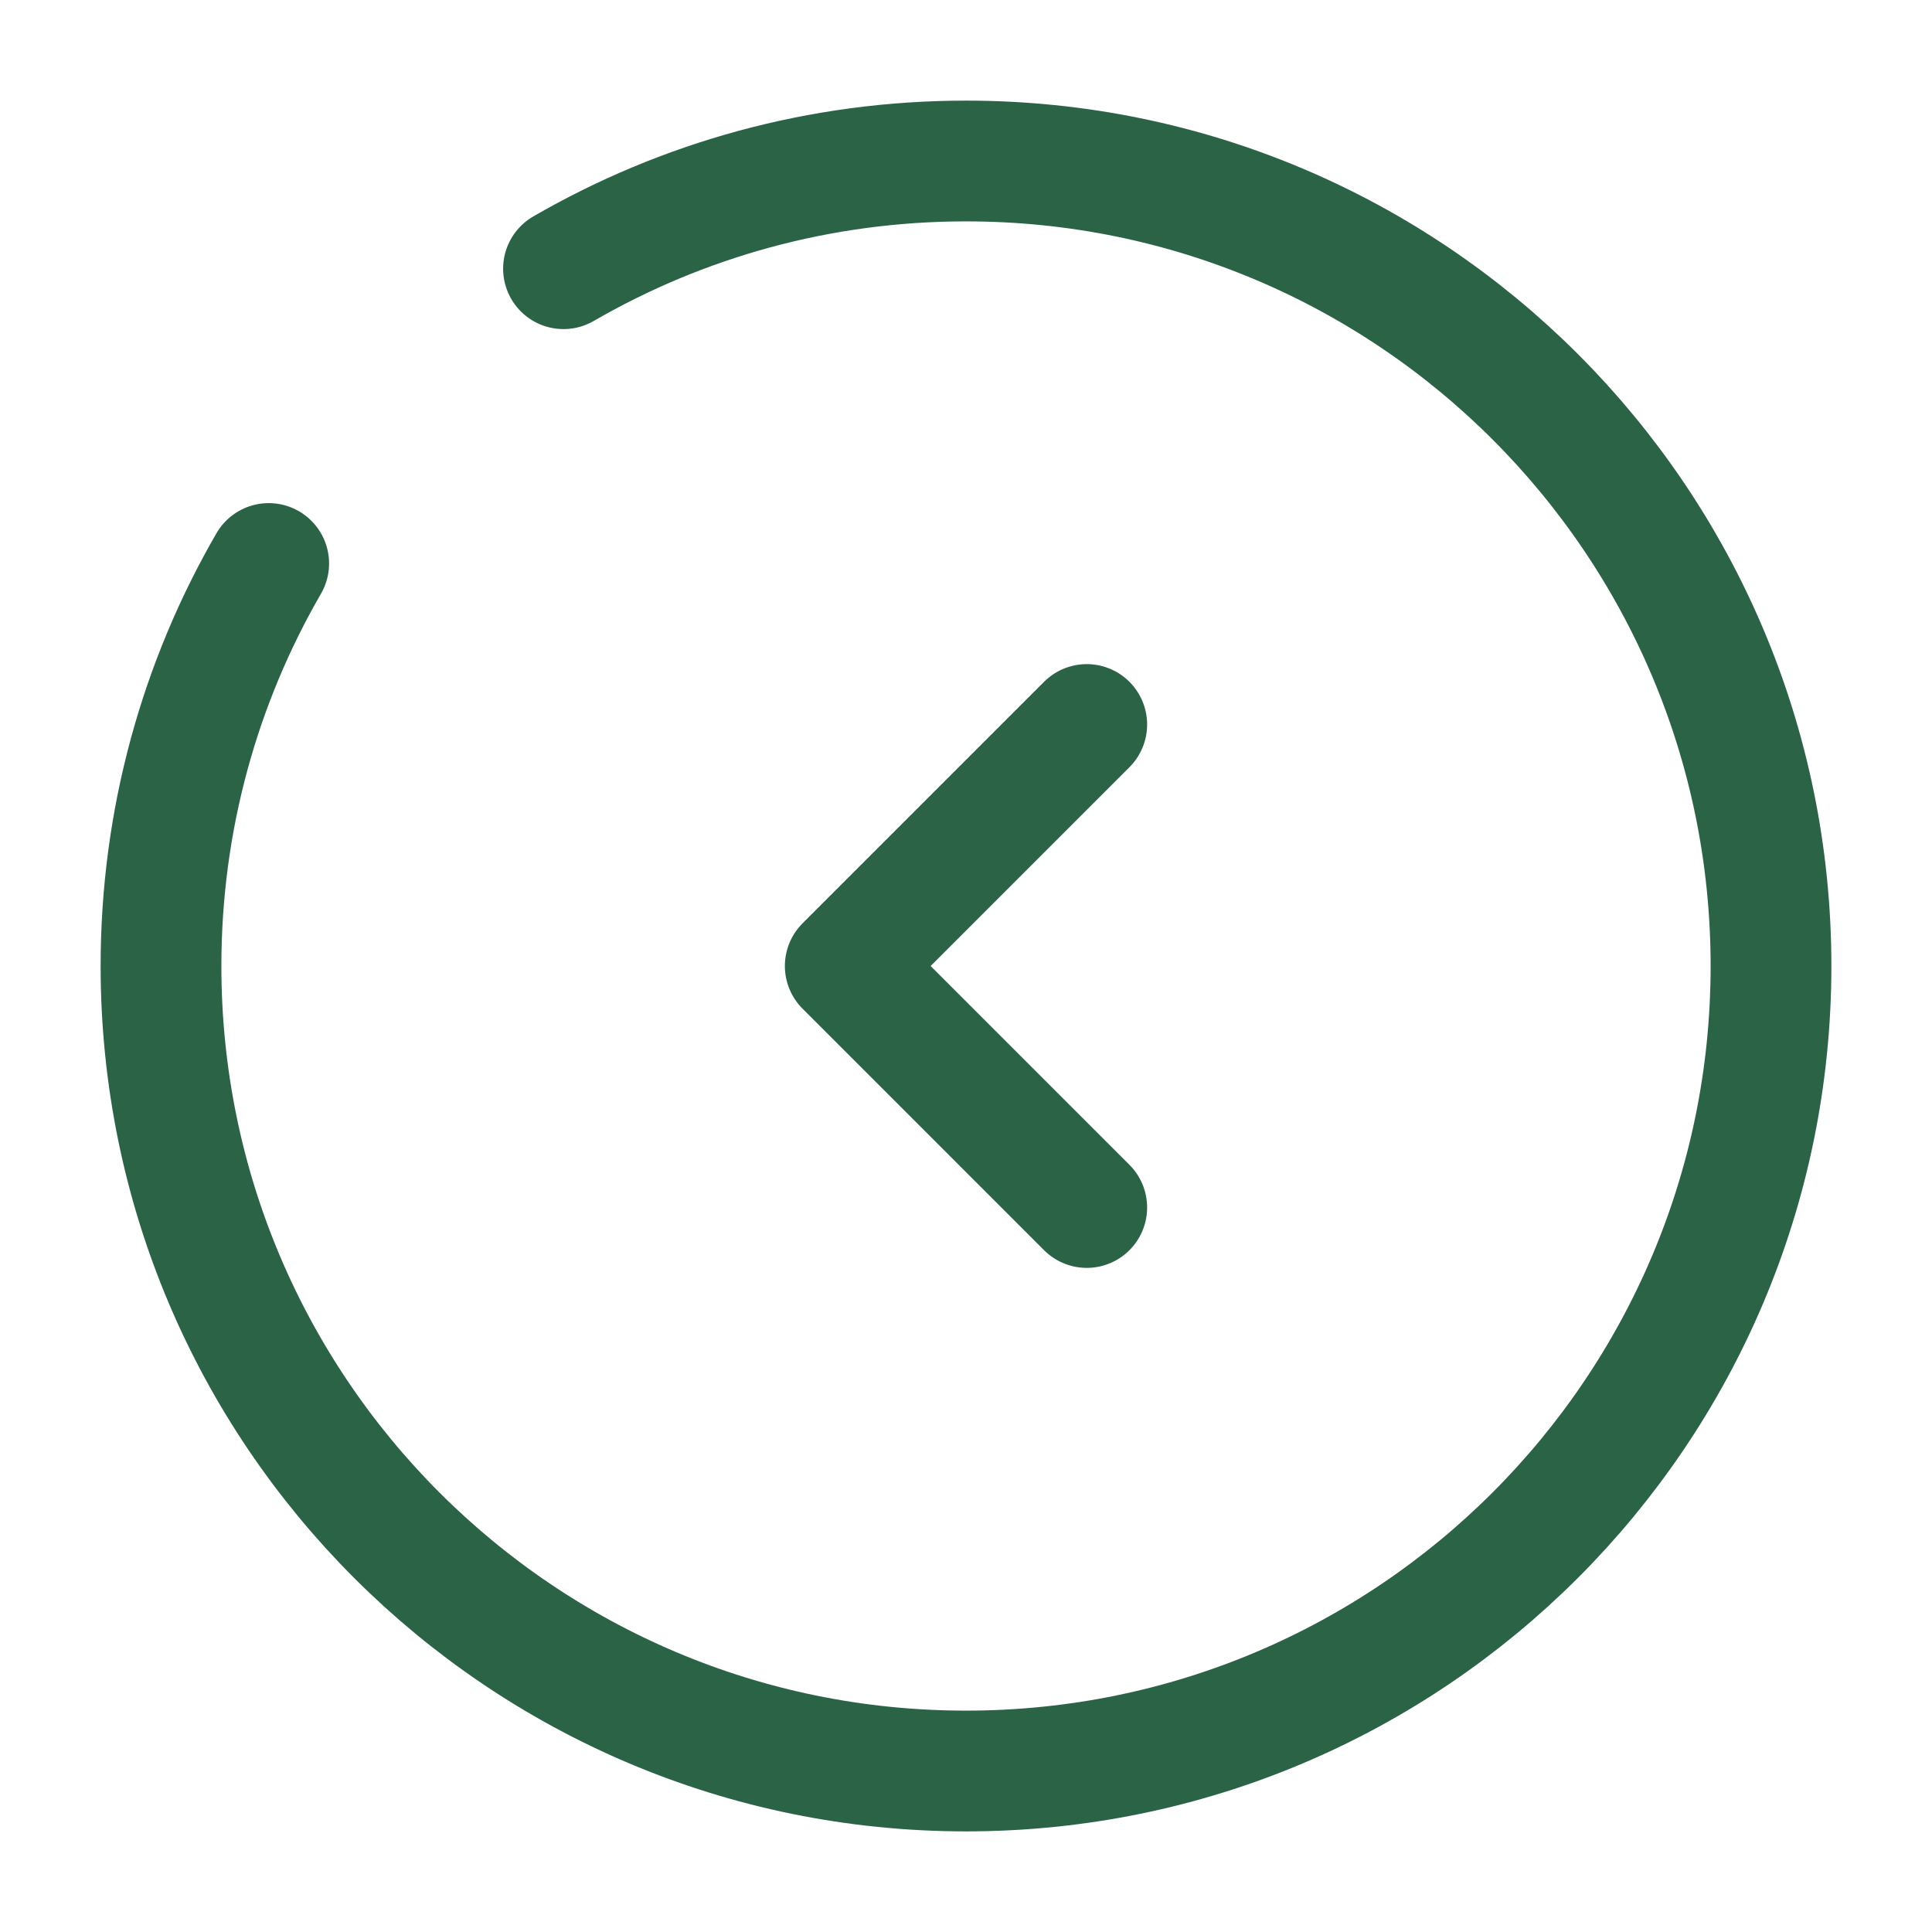
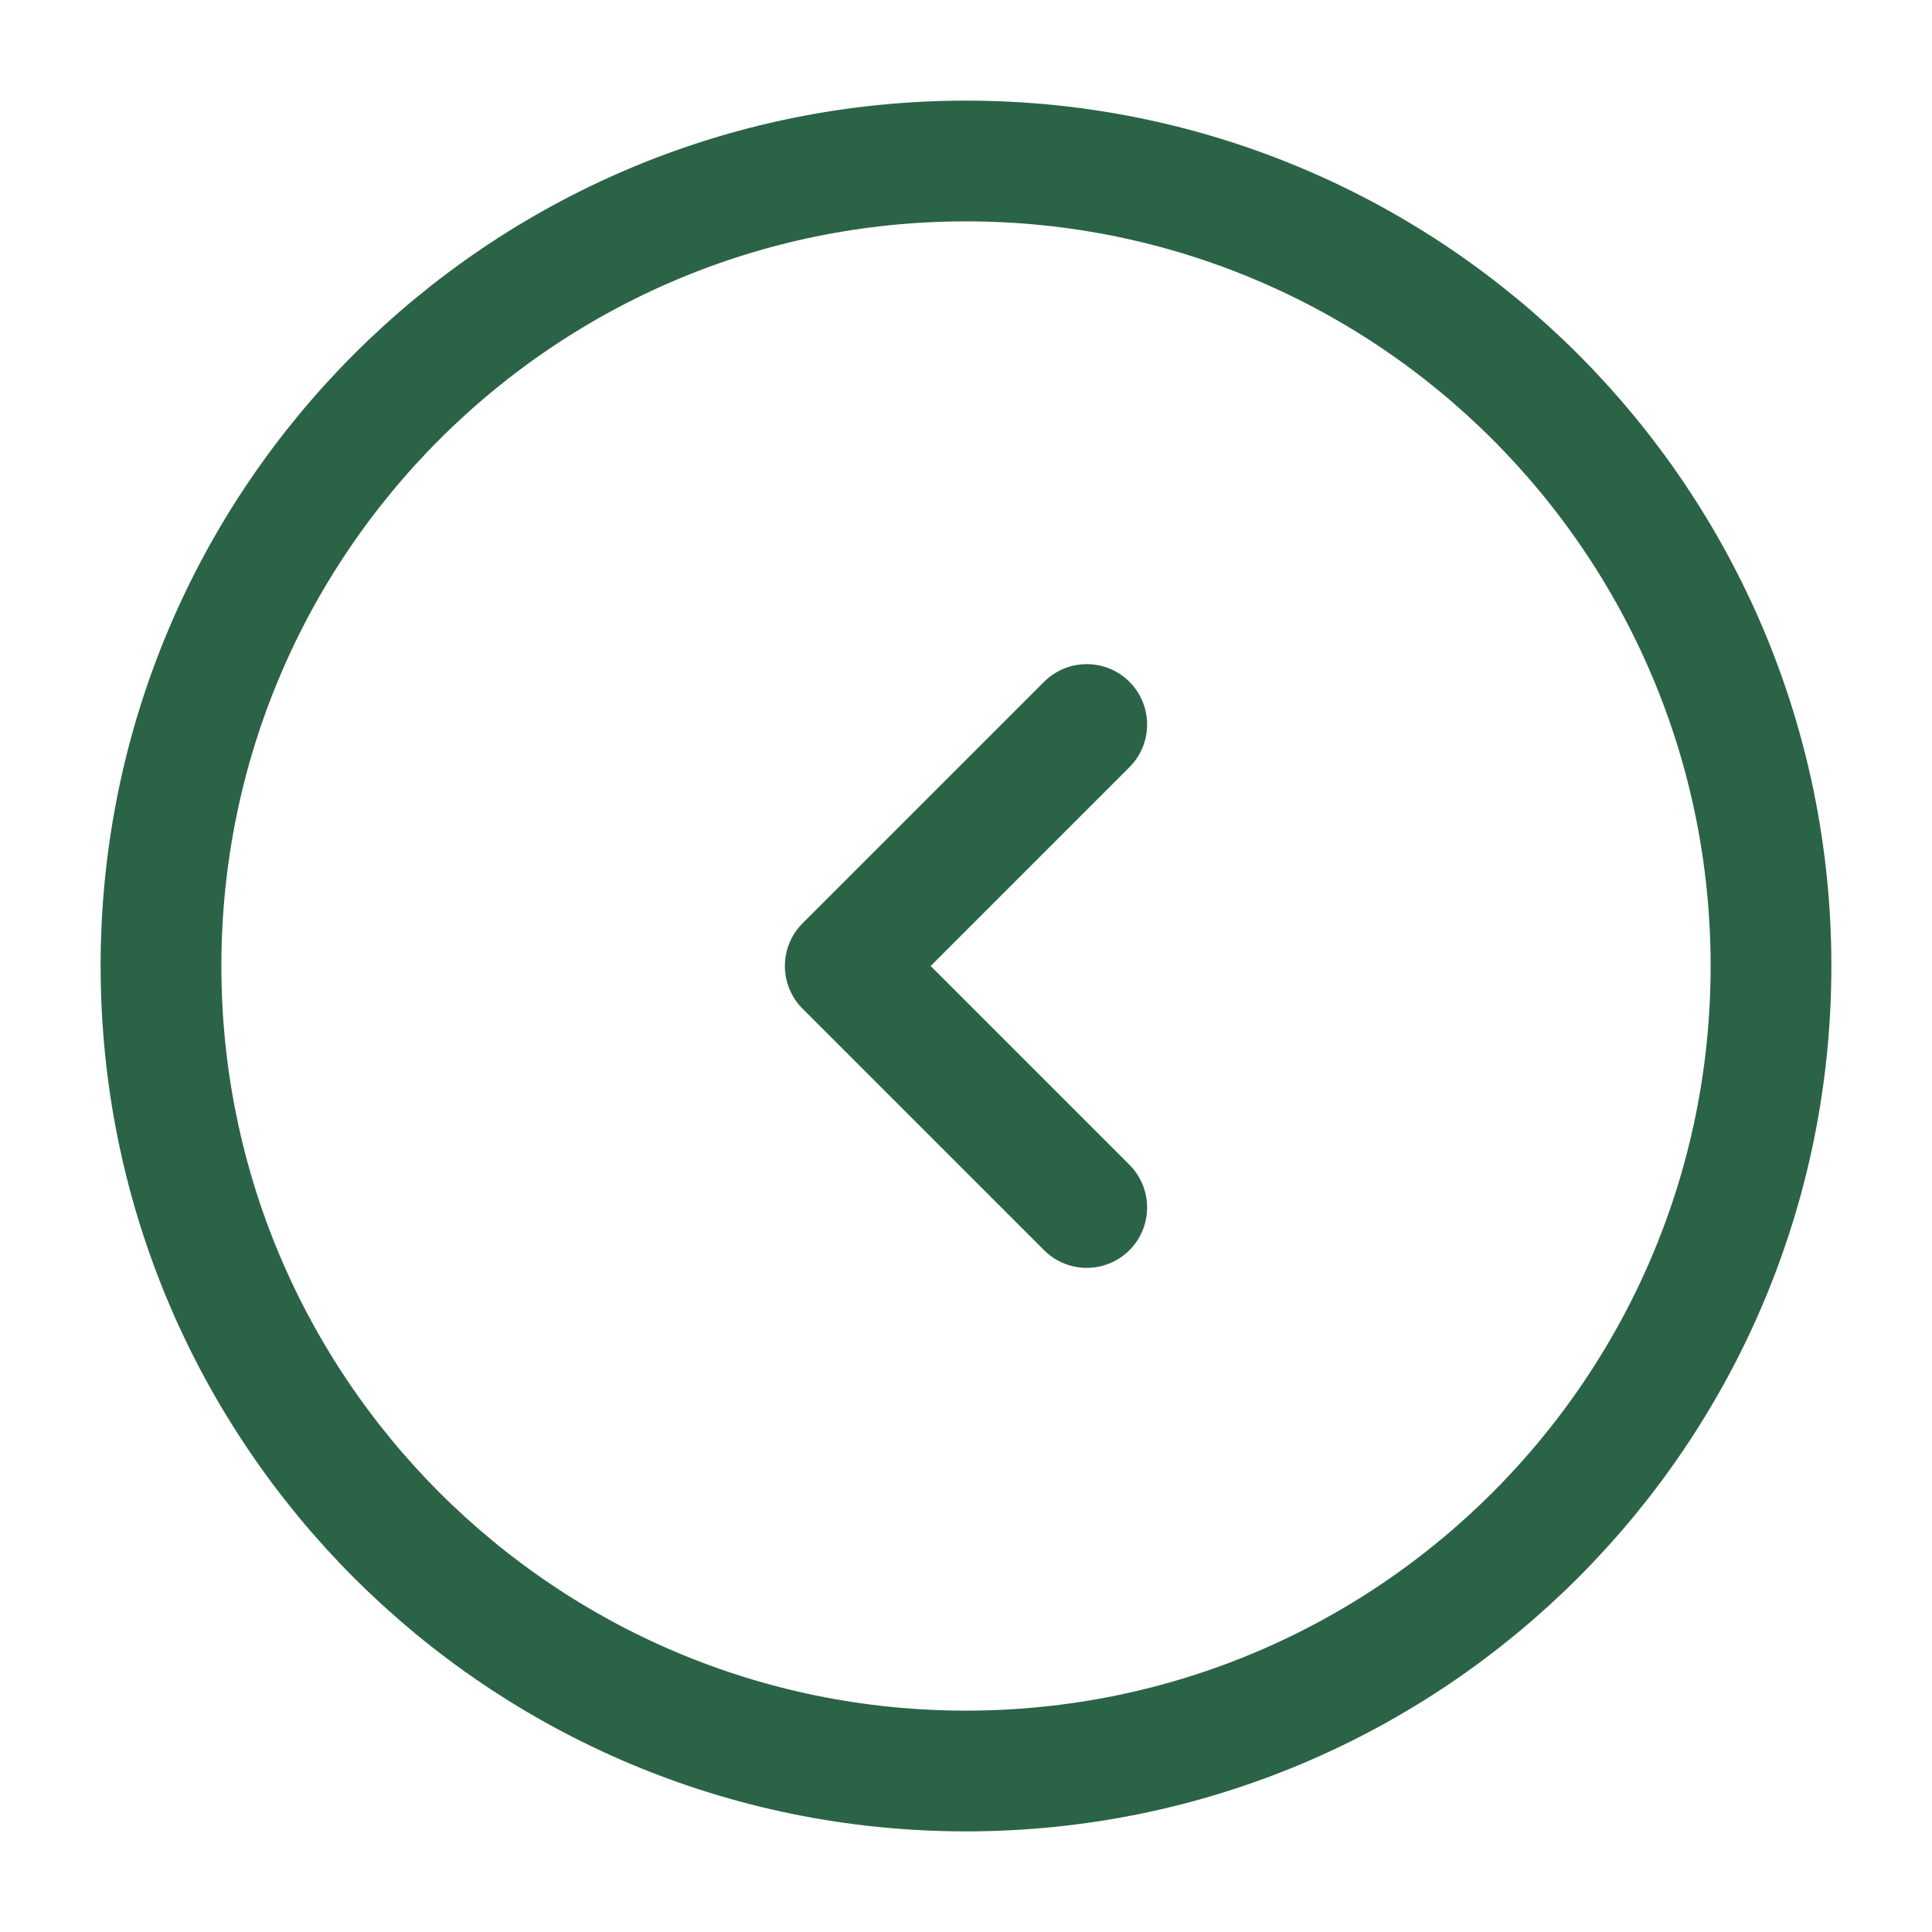
<svg xmlns="http://www.w3.org/2000/svg" width="800px" height="800px" viewBox="0 0 24 24" fill="none">
  <g id="SVGRepo_bgCarrier" stroke-width="0" />
  <g id="SVGRepo_tracerCarrier" stroke-linecap="round" stroke-linejoin="round" />
  <g id="SVGRepo_iconCarrier">
+     <circle cx="12" cy="12" r="10" stroke="#2B6347" stroke-width="1.5" />
    <path d="M13.5 9L10.5 12L13.5 15" stroke="#2B6347" stroke-width="1.5" stroke-linecap="round" stroke-linejoin="round" />
-     <path d="M7 3.338C8.471 2.487 10.179 2 12 2C17.523 2 22 6.477 22 12C22 17.523 17.523 22 12 22C6.477 22 2 17.523 2 12C2 10.179 2.487 8.471 3.338 7" stroke="#2B6347" stroke-width="1.5" stroke-linecap="round" />
  </g>
</svg>
